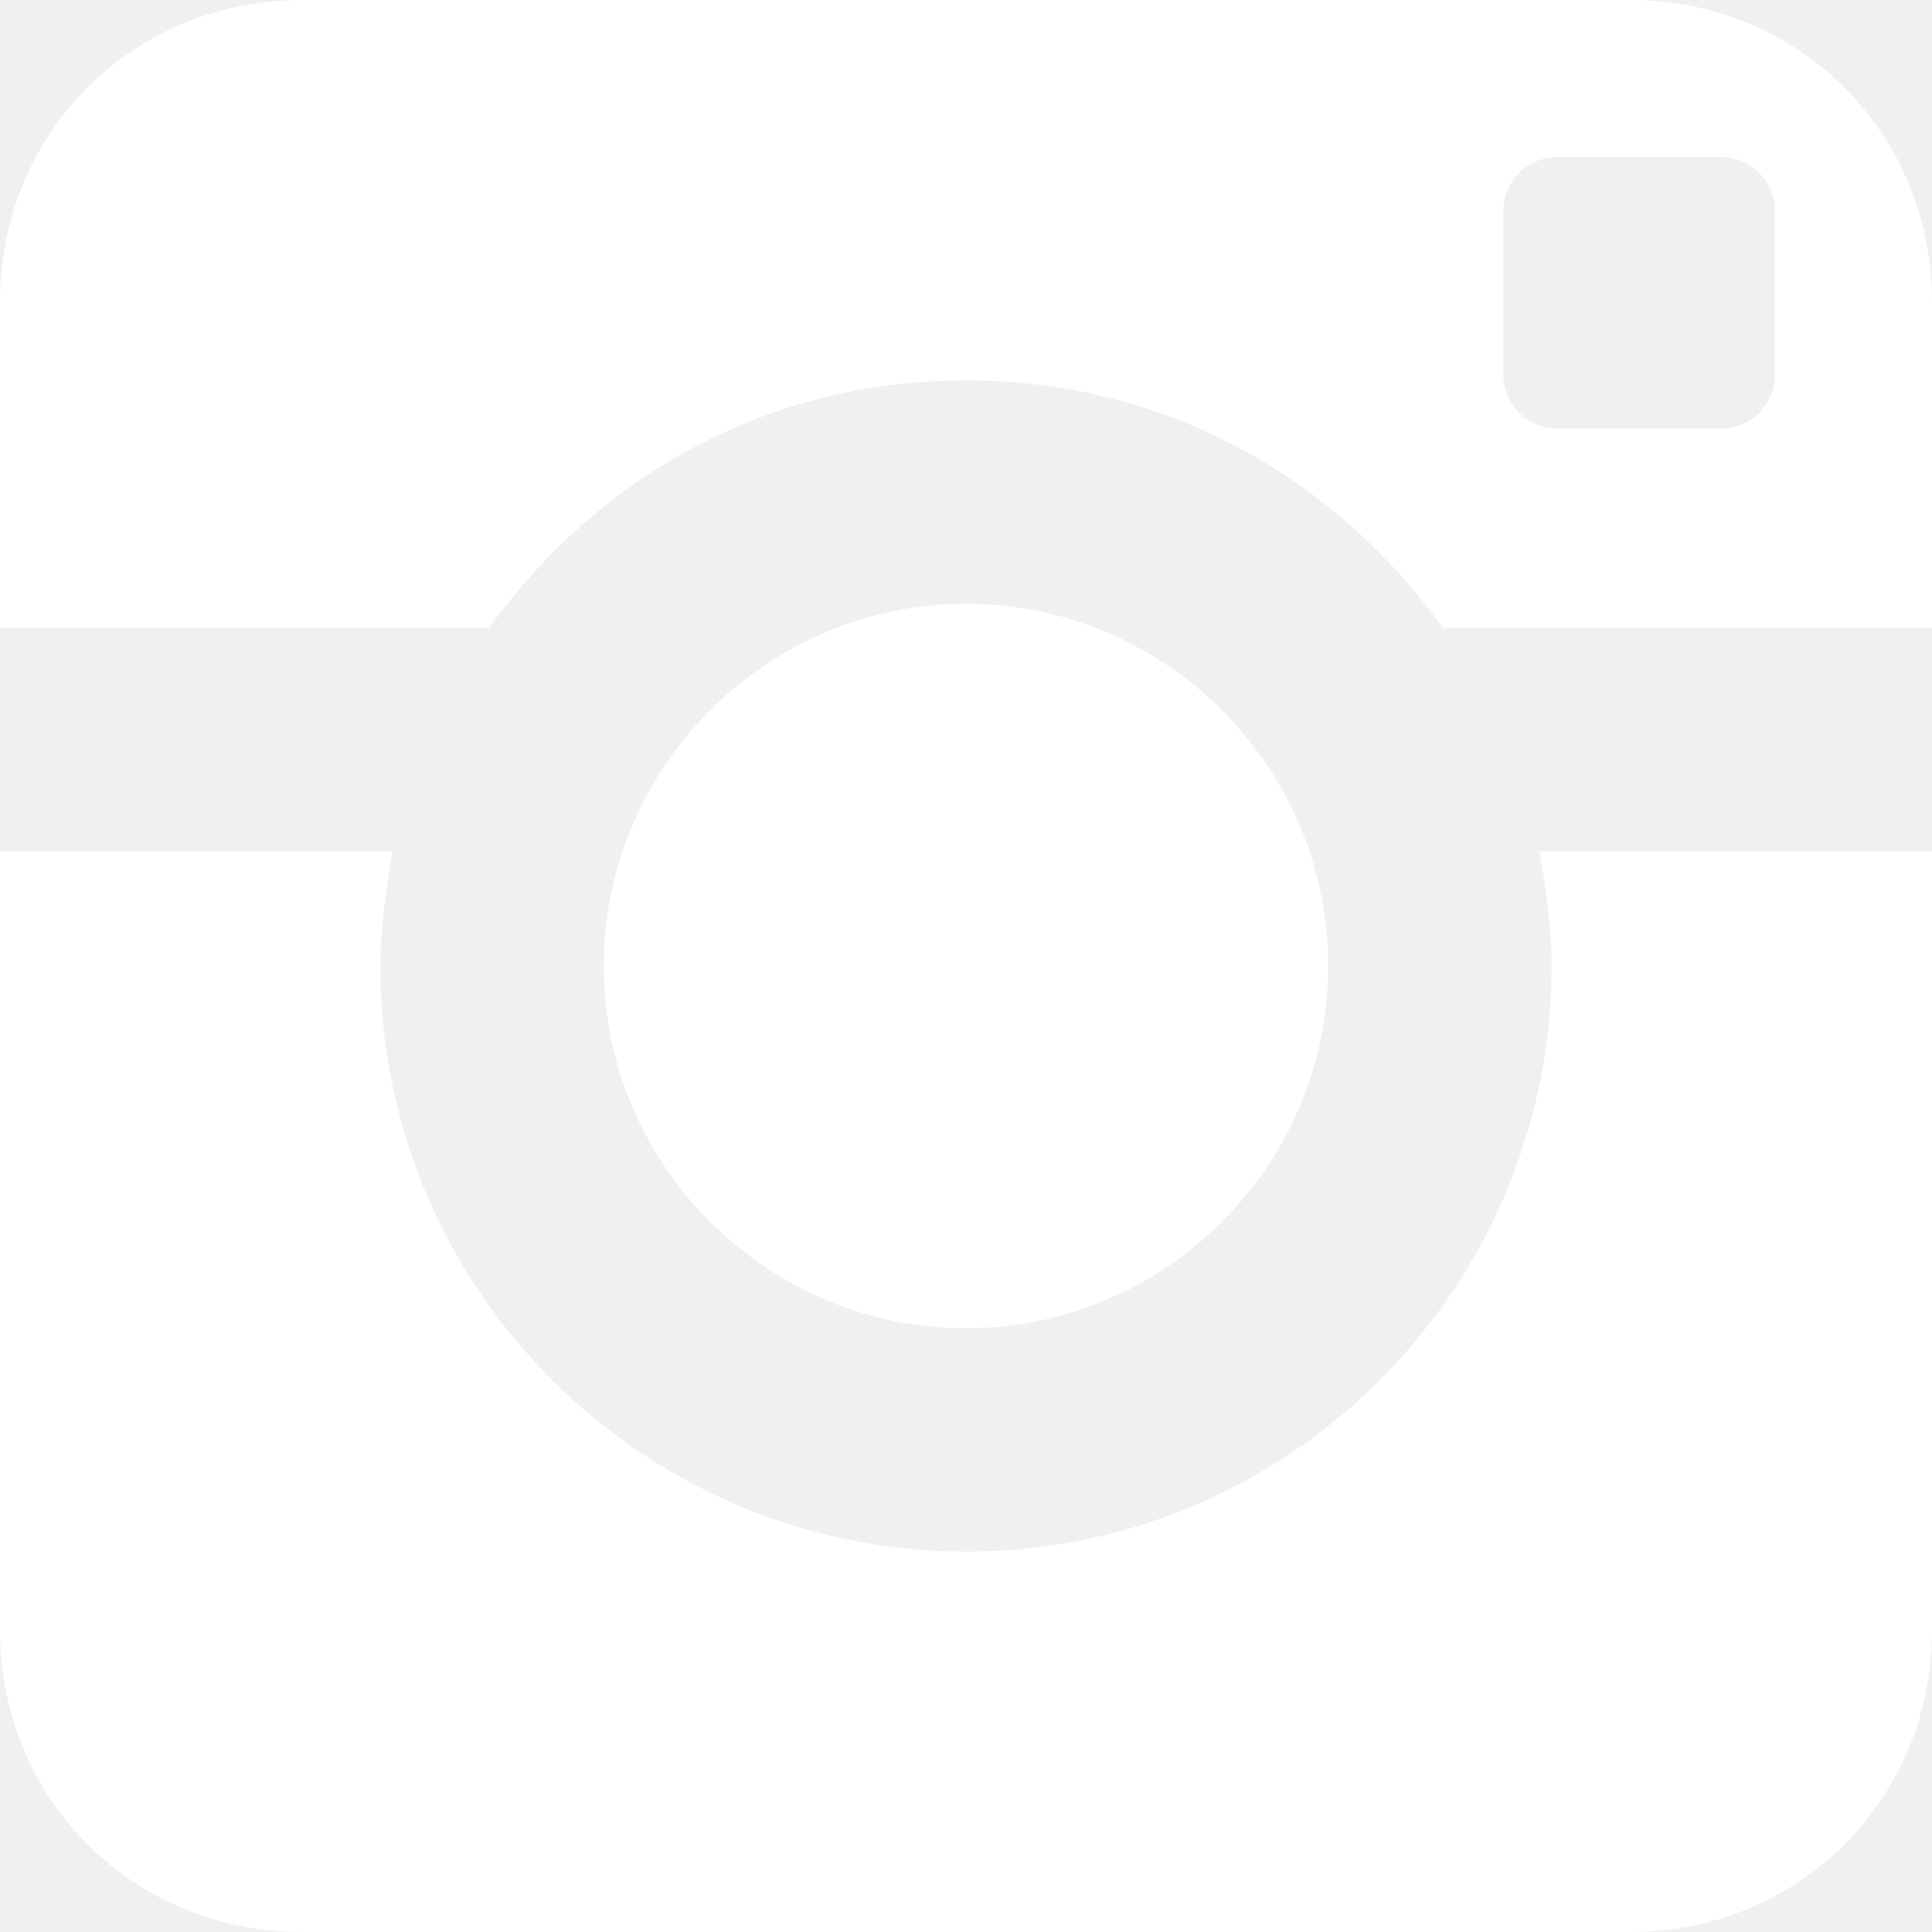
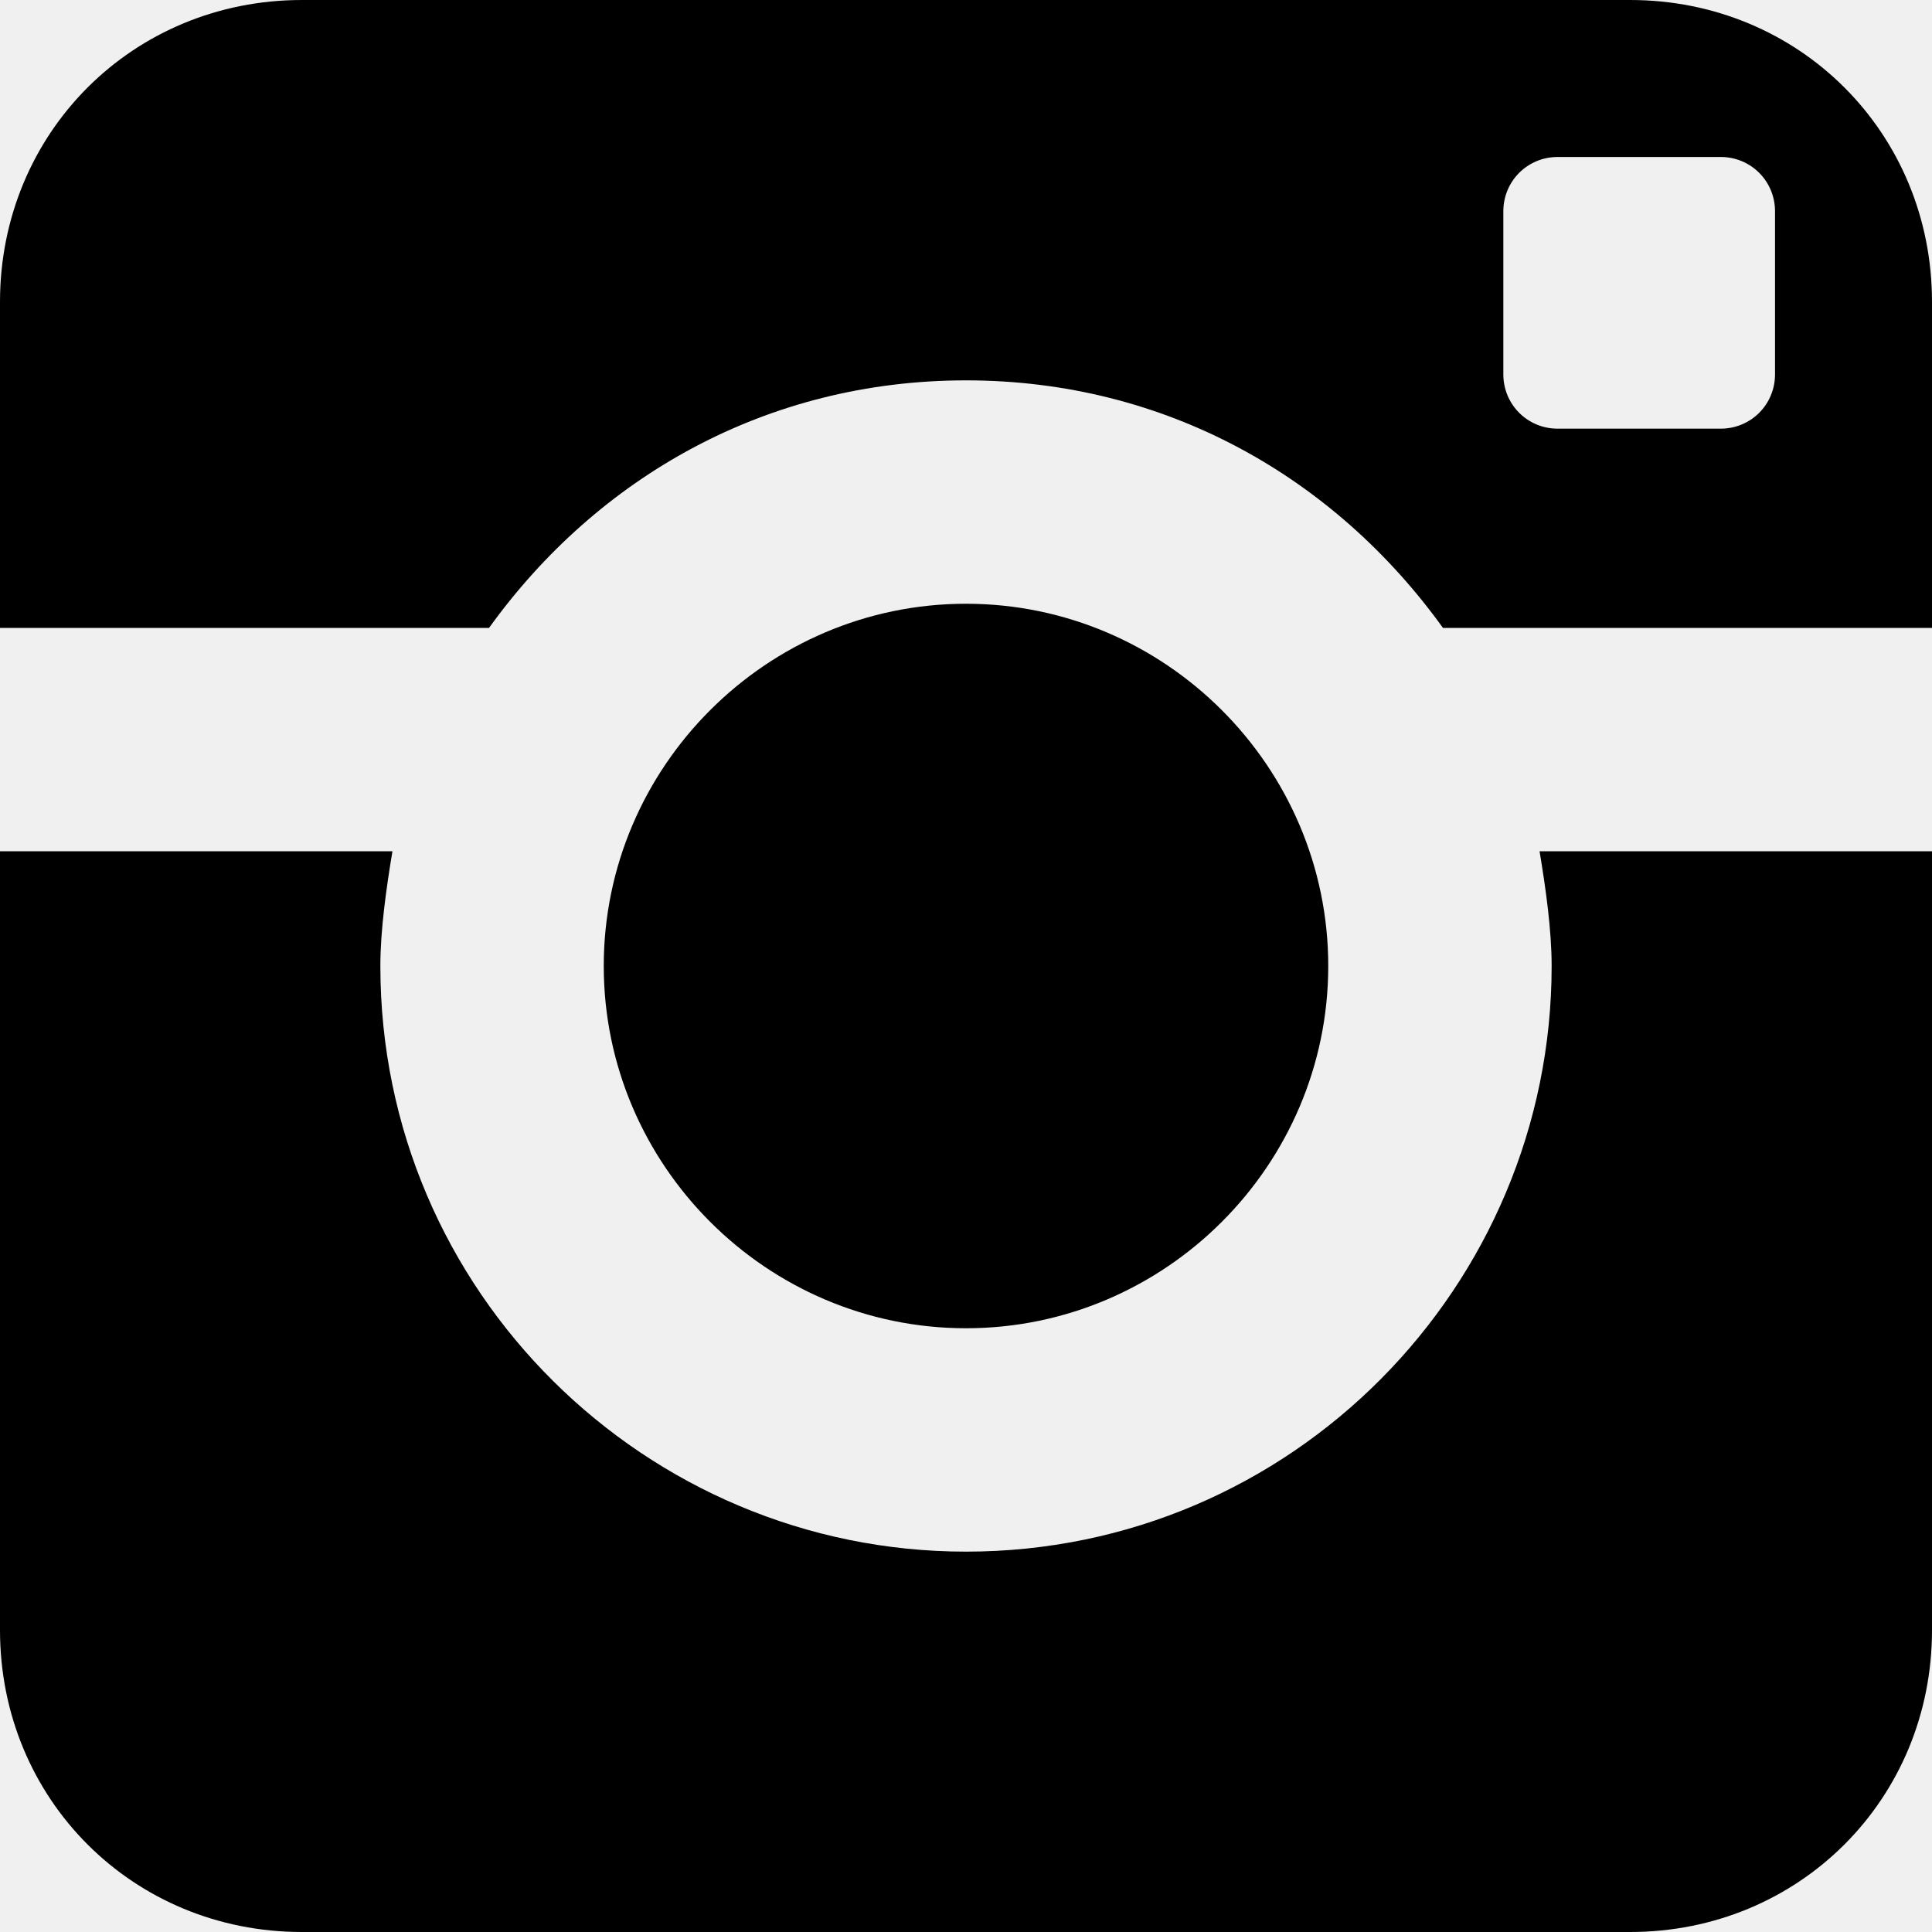
- <svg xmlns="http://www.w3.org/2000/svg" id="Layer_1" viewBox="0 0 32 32">
-   <style>.st0{fill:#fff}</style>
+ <svg xmlns="http://www.w3.org/2000/svg" viewBox="0 0 32 32">
  <path class="st0" d="M25.7 16c0 5.3-4.3 9.7-9.7 9.7-5.3 0-9.7-4.3-9.7-9.7 0-.6.1-1.3.2-1.9H0V27c0 2.8 2.2 5 5 5h22c2.8 0 5-2.2 5-5V14.1h-6.5c.1.6.2 1.3.2 1.9zM27 0H5C2.2 0 0 2.2 0 5v5.4h8.1c1.8-2.5 4.6-4.1 7.9-4.1 3.3 0 6.1 1.6 7.9 4.1H32V5c0-2.8-2.2-5-5-5zm2.4 6.2c0 .5-.4.9-.9.9h-2.7c-.5 0-.9-.4-.9-.9V3.5c0-.5.4-.9.9-.9h2.7c.5 0 .9.4.9.9v2.7zM22 16c0-3.3-2.7-6-6-6s-6 2.7-6 6 2.7 6 6 6 6-2.7 6-6z" />
</svg>
